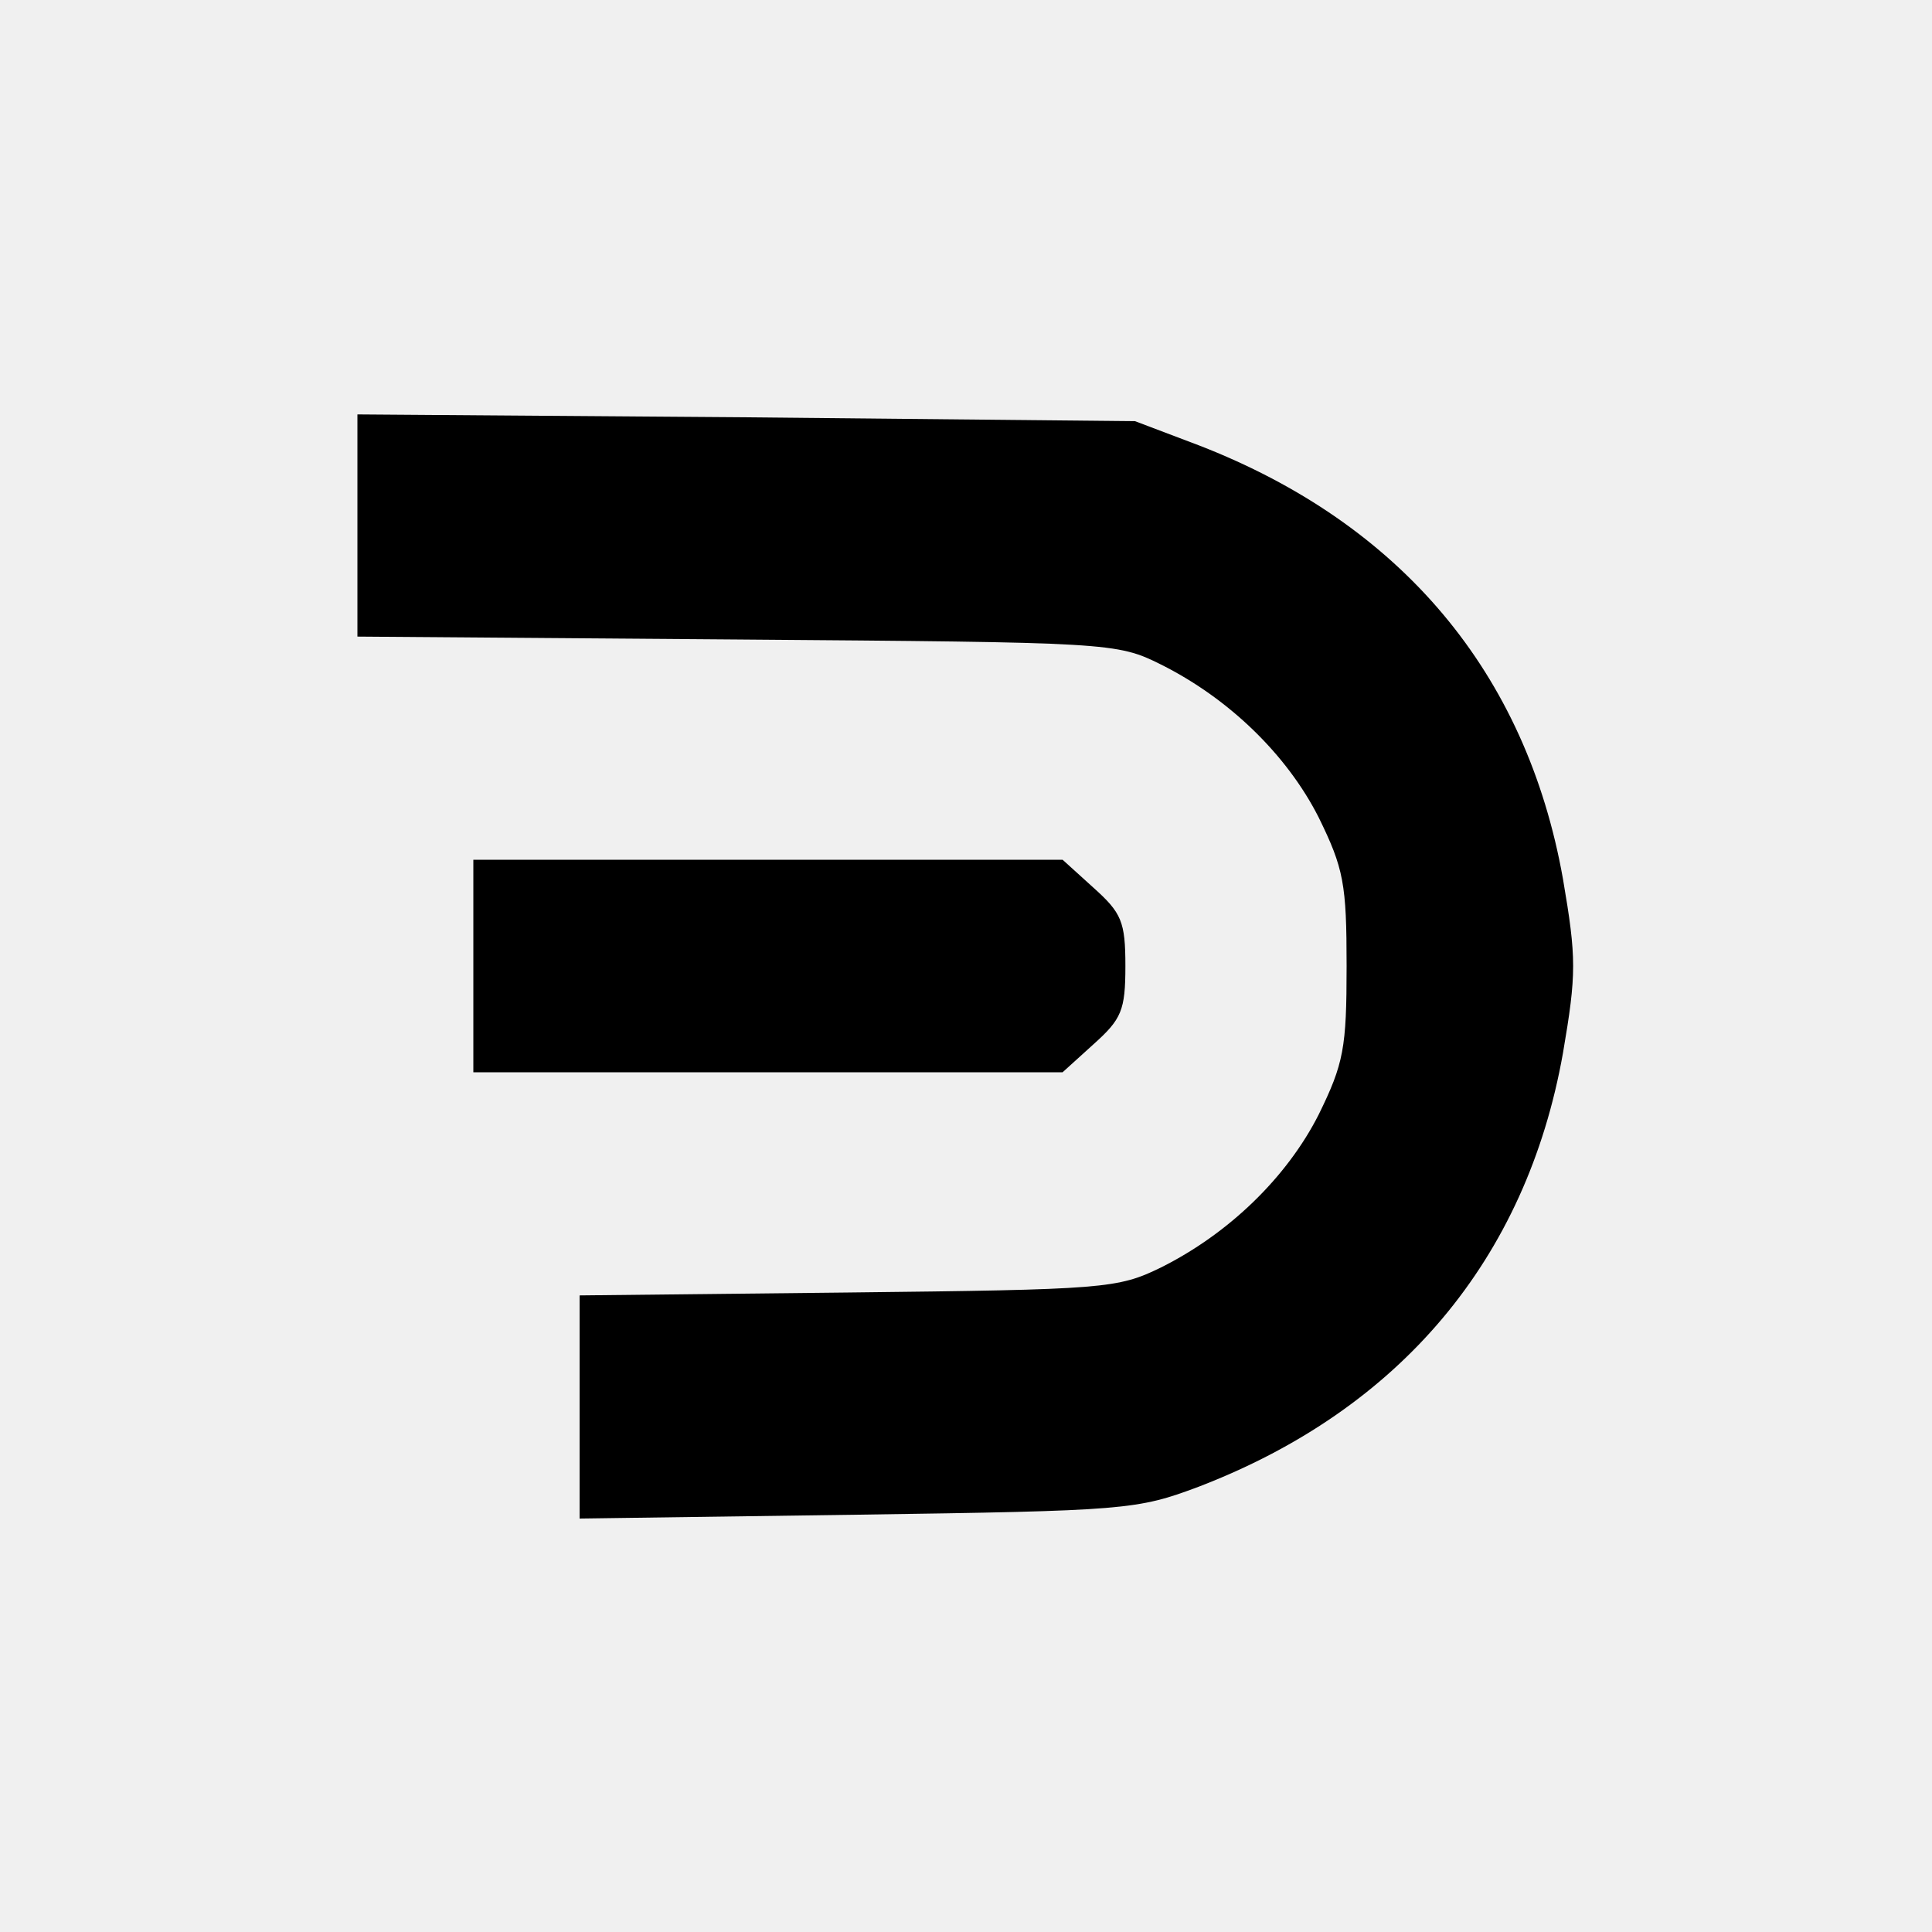
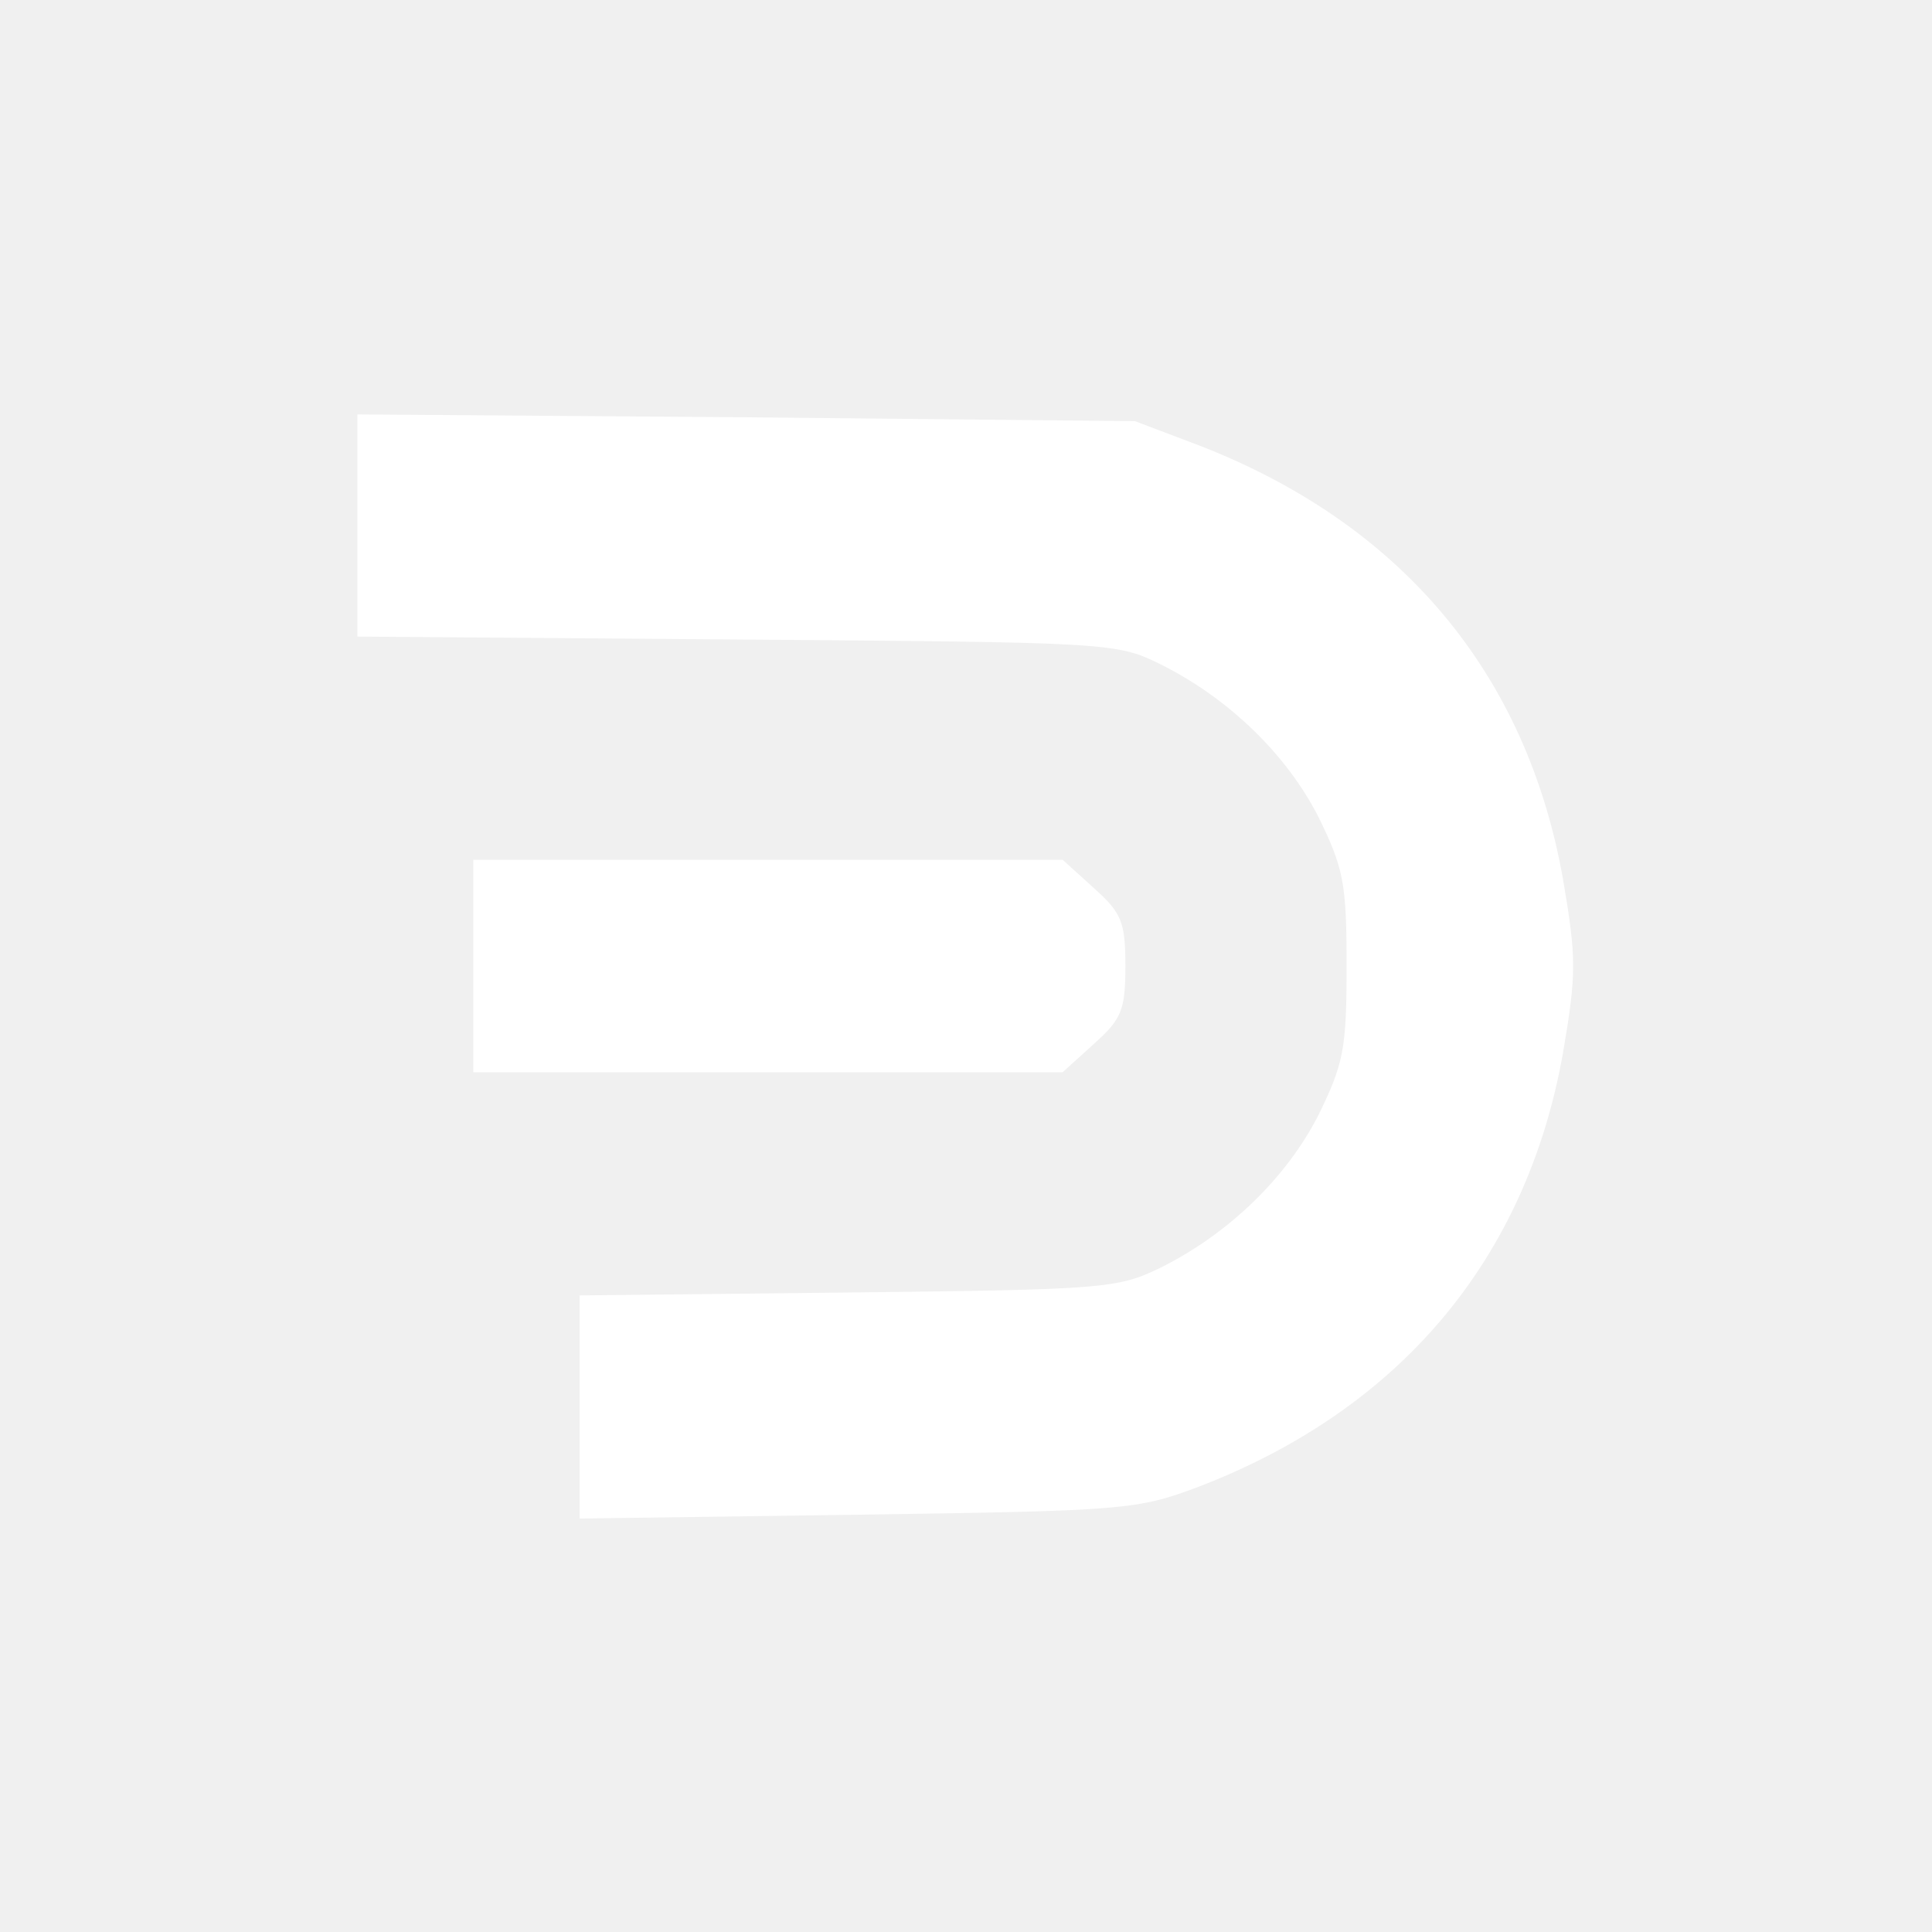
<svg xmlns="http://www.w3.org/2000/svg" version="1.0" width="200pt" height="200pt" viewBox="0 0 200 200" preserveAspectRatio="xMidYMid meet">
-   <g transform="translate(0,200) scale(0.1,-0.1)" fill="#000000" stroke="none">
+   <g transform="translate(0,200) scale(0.1,-0.1)" fill="#fff" stroke="none">
    <path d="M370 1456 l0 -115 393 -3 c386 -3 393 -3 439 -26 70 -35 130 -93 163 -158 26 -53 29 -69 29 -154 0 -85 -3 -101 -29 -154 -33 -65 -93 -123 -163 -158 -45 -22 -58 -23 -324 -26 l-278 -3 0 -115 0 -116 288 4 c278 4 289 5 353 29 208 80 339 235 377 449 14 82 14 98 0 180 -38 214 -168 368 -377 449 l-66 25 -402 4 -403 3 0 -115z" />
    <path d="M490 1000 l0 -110 305 0 305 0 32 29 c29 26 33 35 33 81 0 46 -4 55 -33 81 l-32 29 -305 0 -305 0 0 -110z" />
  </g>
</svg>
